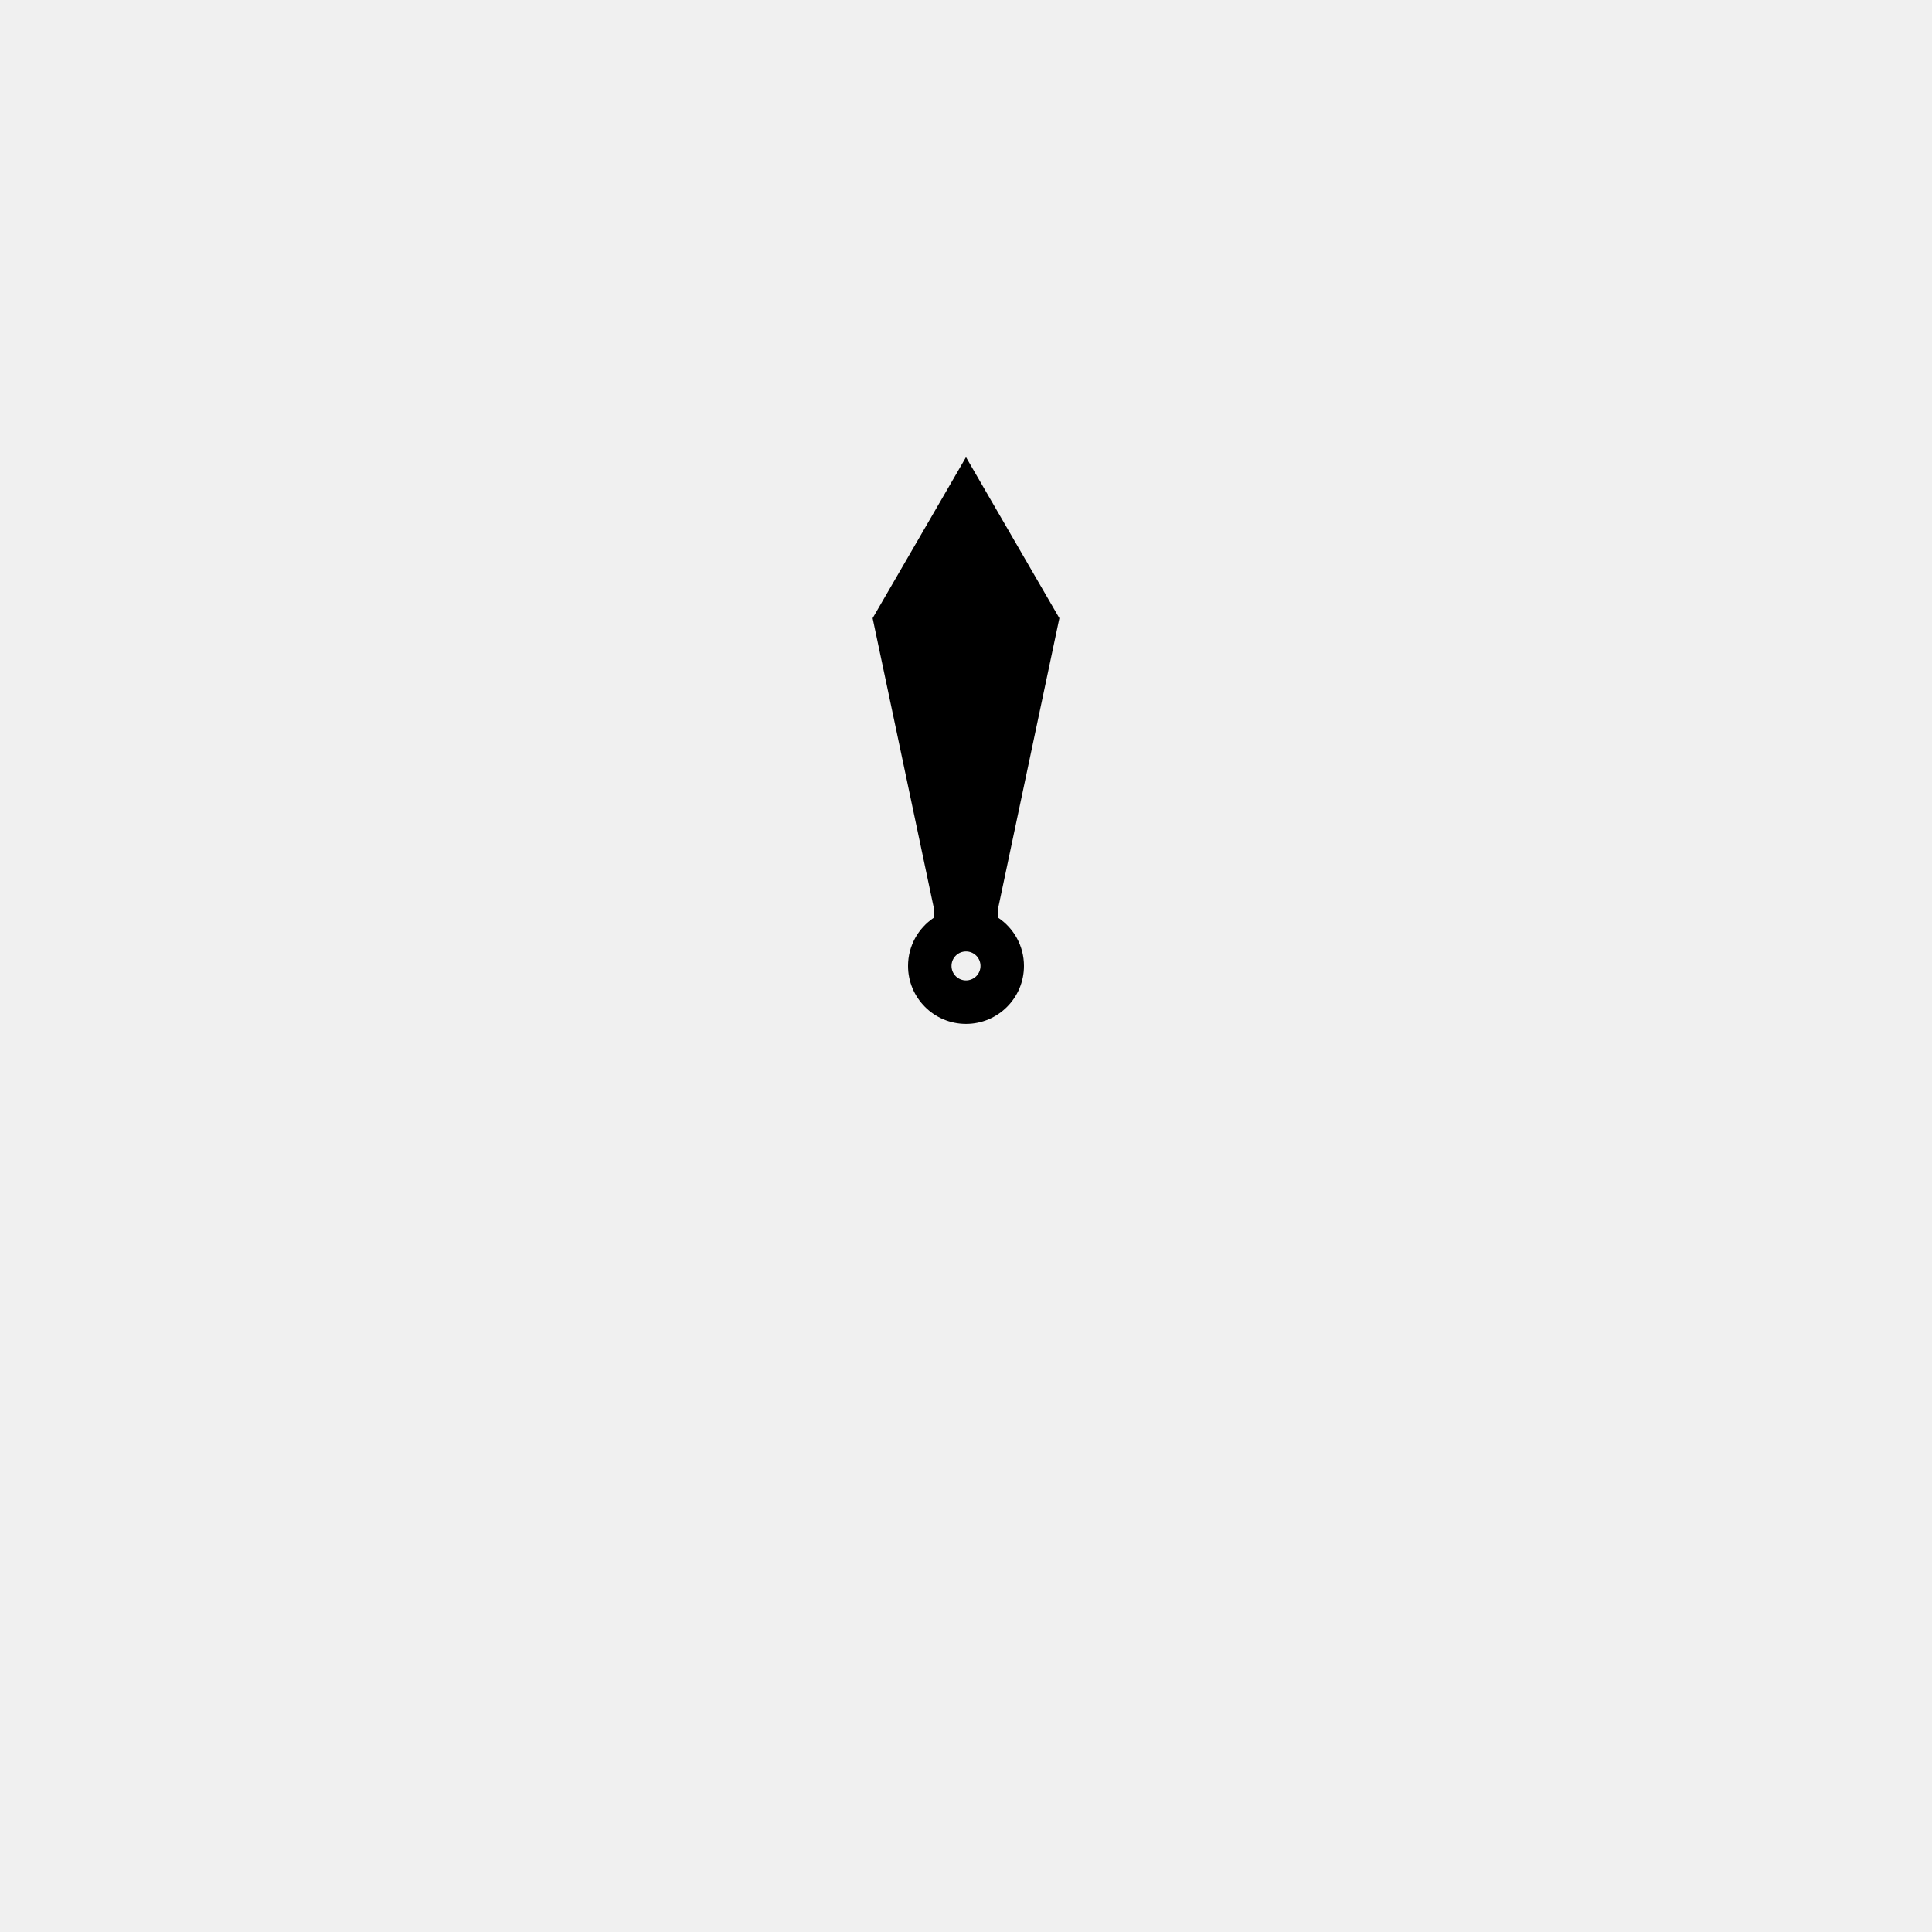
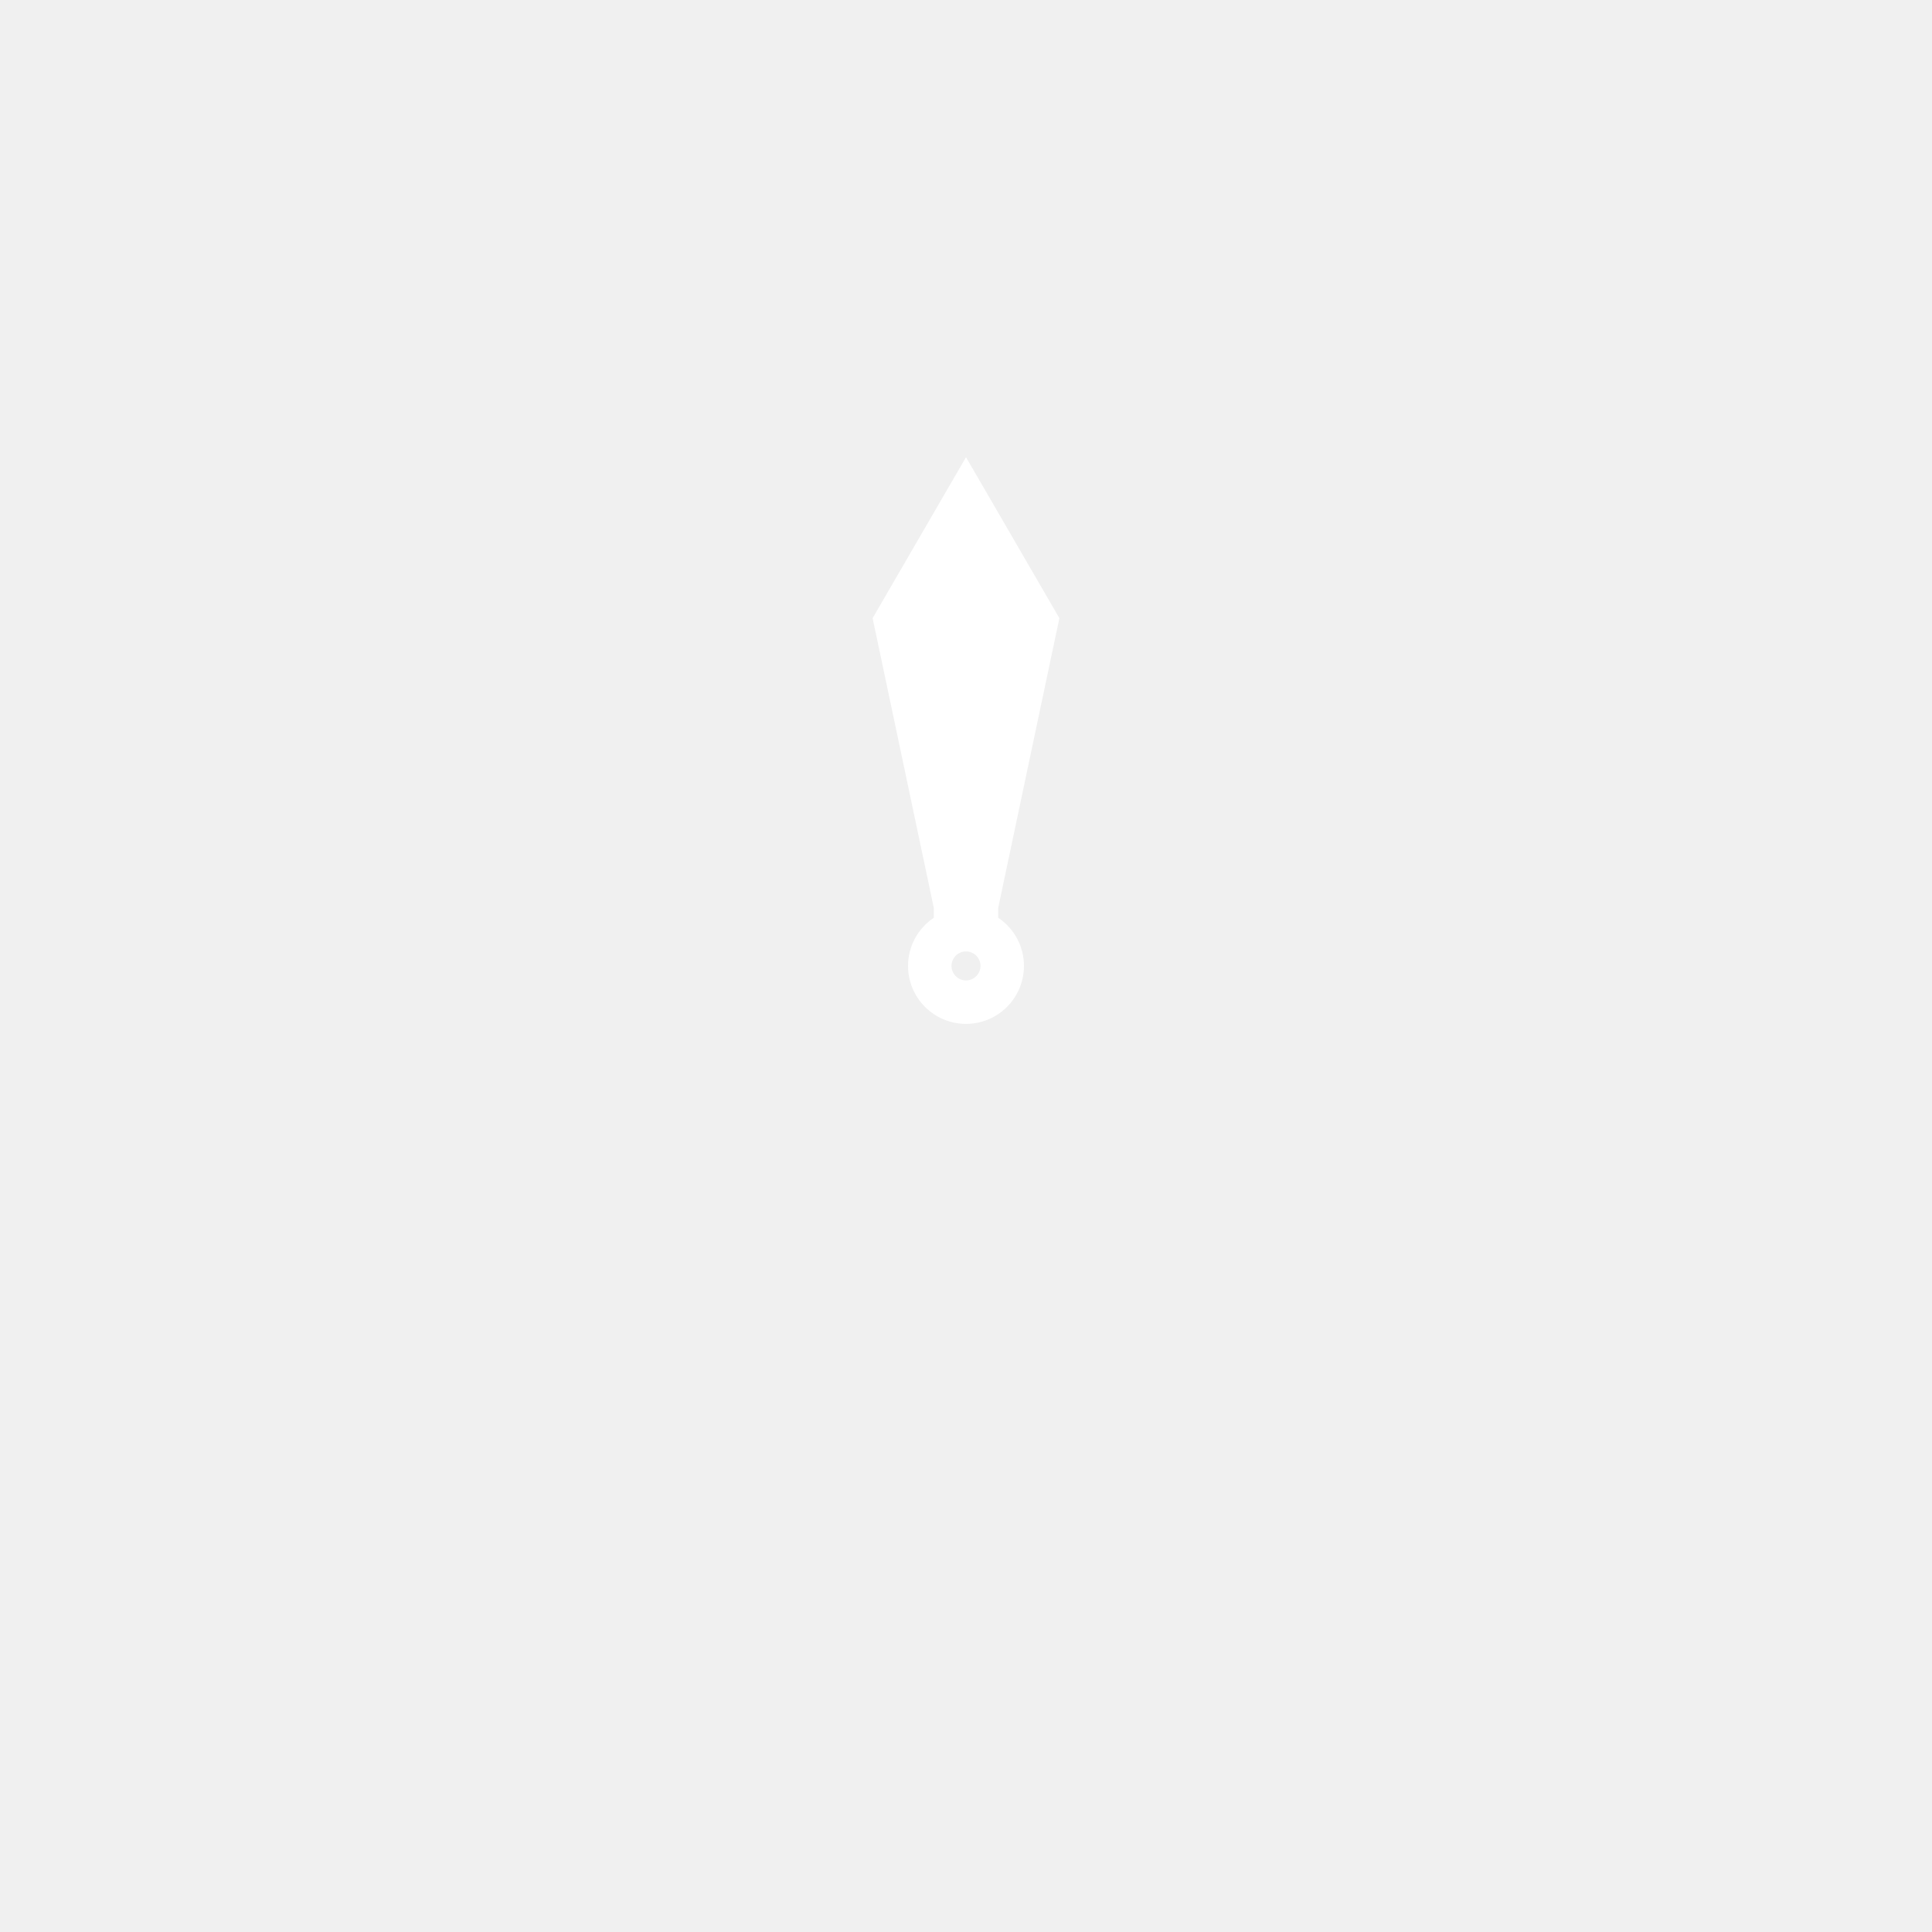
<svg xmlns="http://www.w3.org/2000/svg" id="_레이어_1" data-name="레이어 1" viewBox="0 0 600 600">
  <defs>
    <style>
      .cls-1 {
-         fill: black;
+         fill: white;
      }
    </style>
  </defs>
  <path class="cls-1" d="M329,191.98h0,0s0-.02,0-.02h-.01l-28.99-49.98-28.99,49.98h-.01v.02s0,0,0,0h0l19,89.98v3.06c-4.82,3.23-8,8.72-8,14.96,0,9.94,8.06,18,18,18s18-8.06,18-18c0-6.24-3.18-11.74-8-14.96v-3.06l19-89.98ZM300,304.48c-2.49,0-4.5-2.01-4.5-4.5s2.01-4.5,4.5-4.5,4.5,2.01,4.5,4.5-2.01,4.5-4.5,4.5Z" />
</svg>
